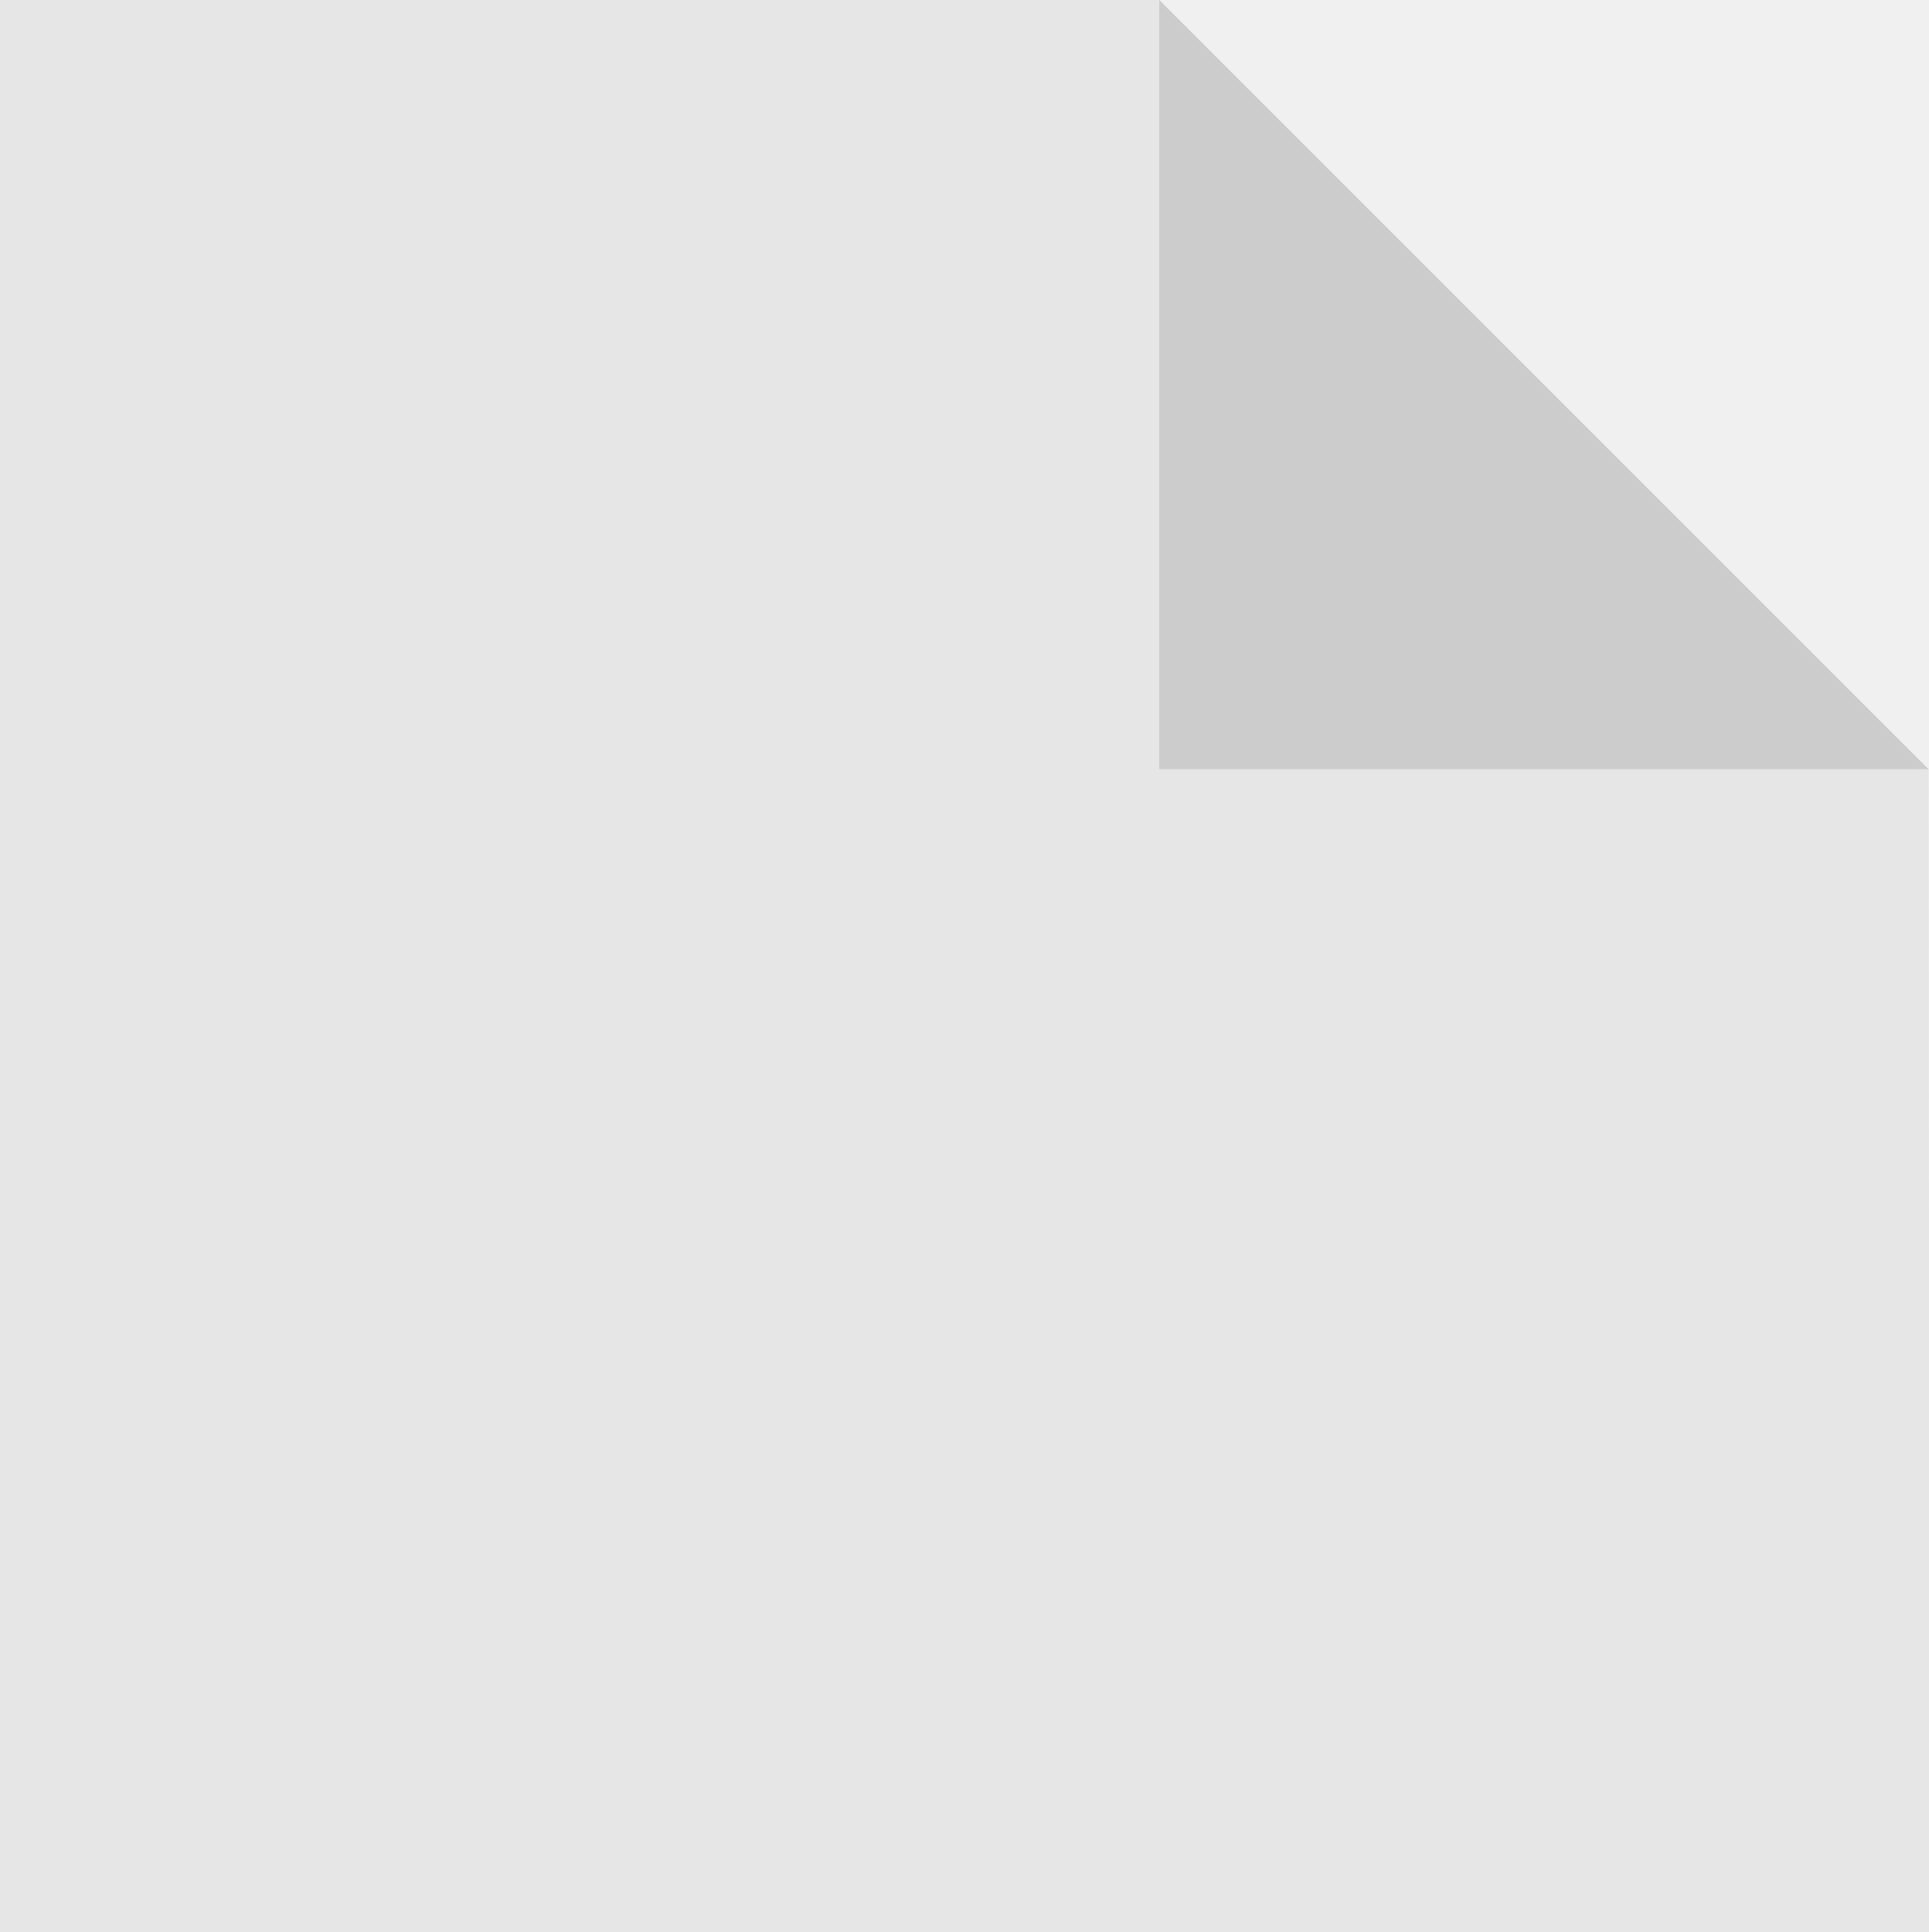
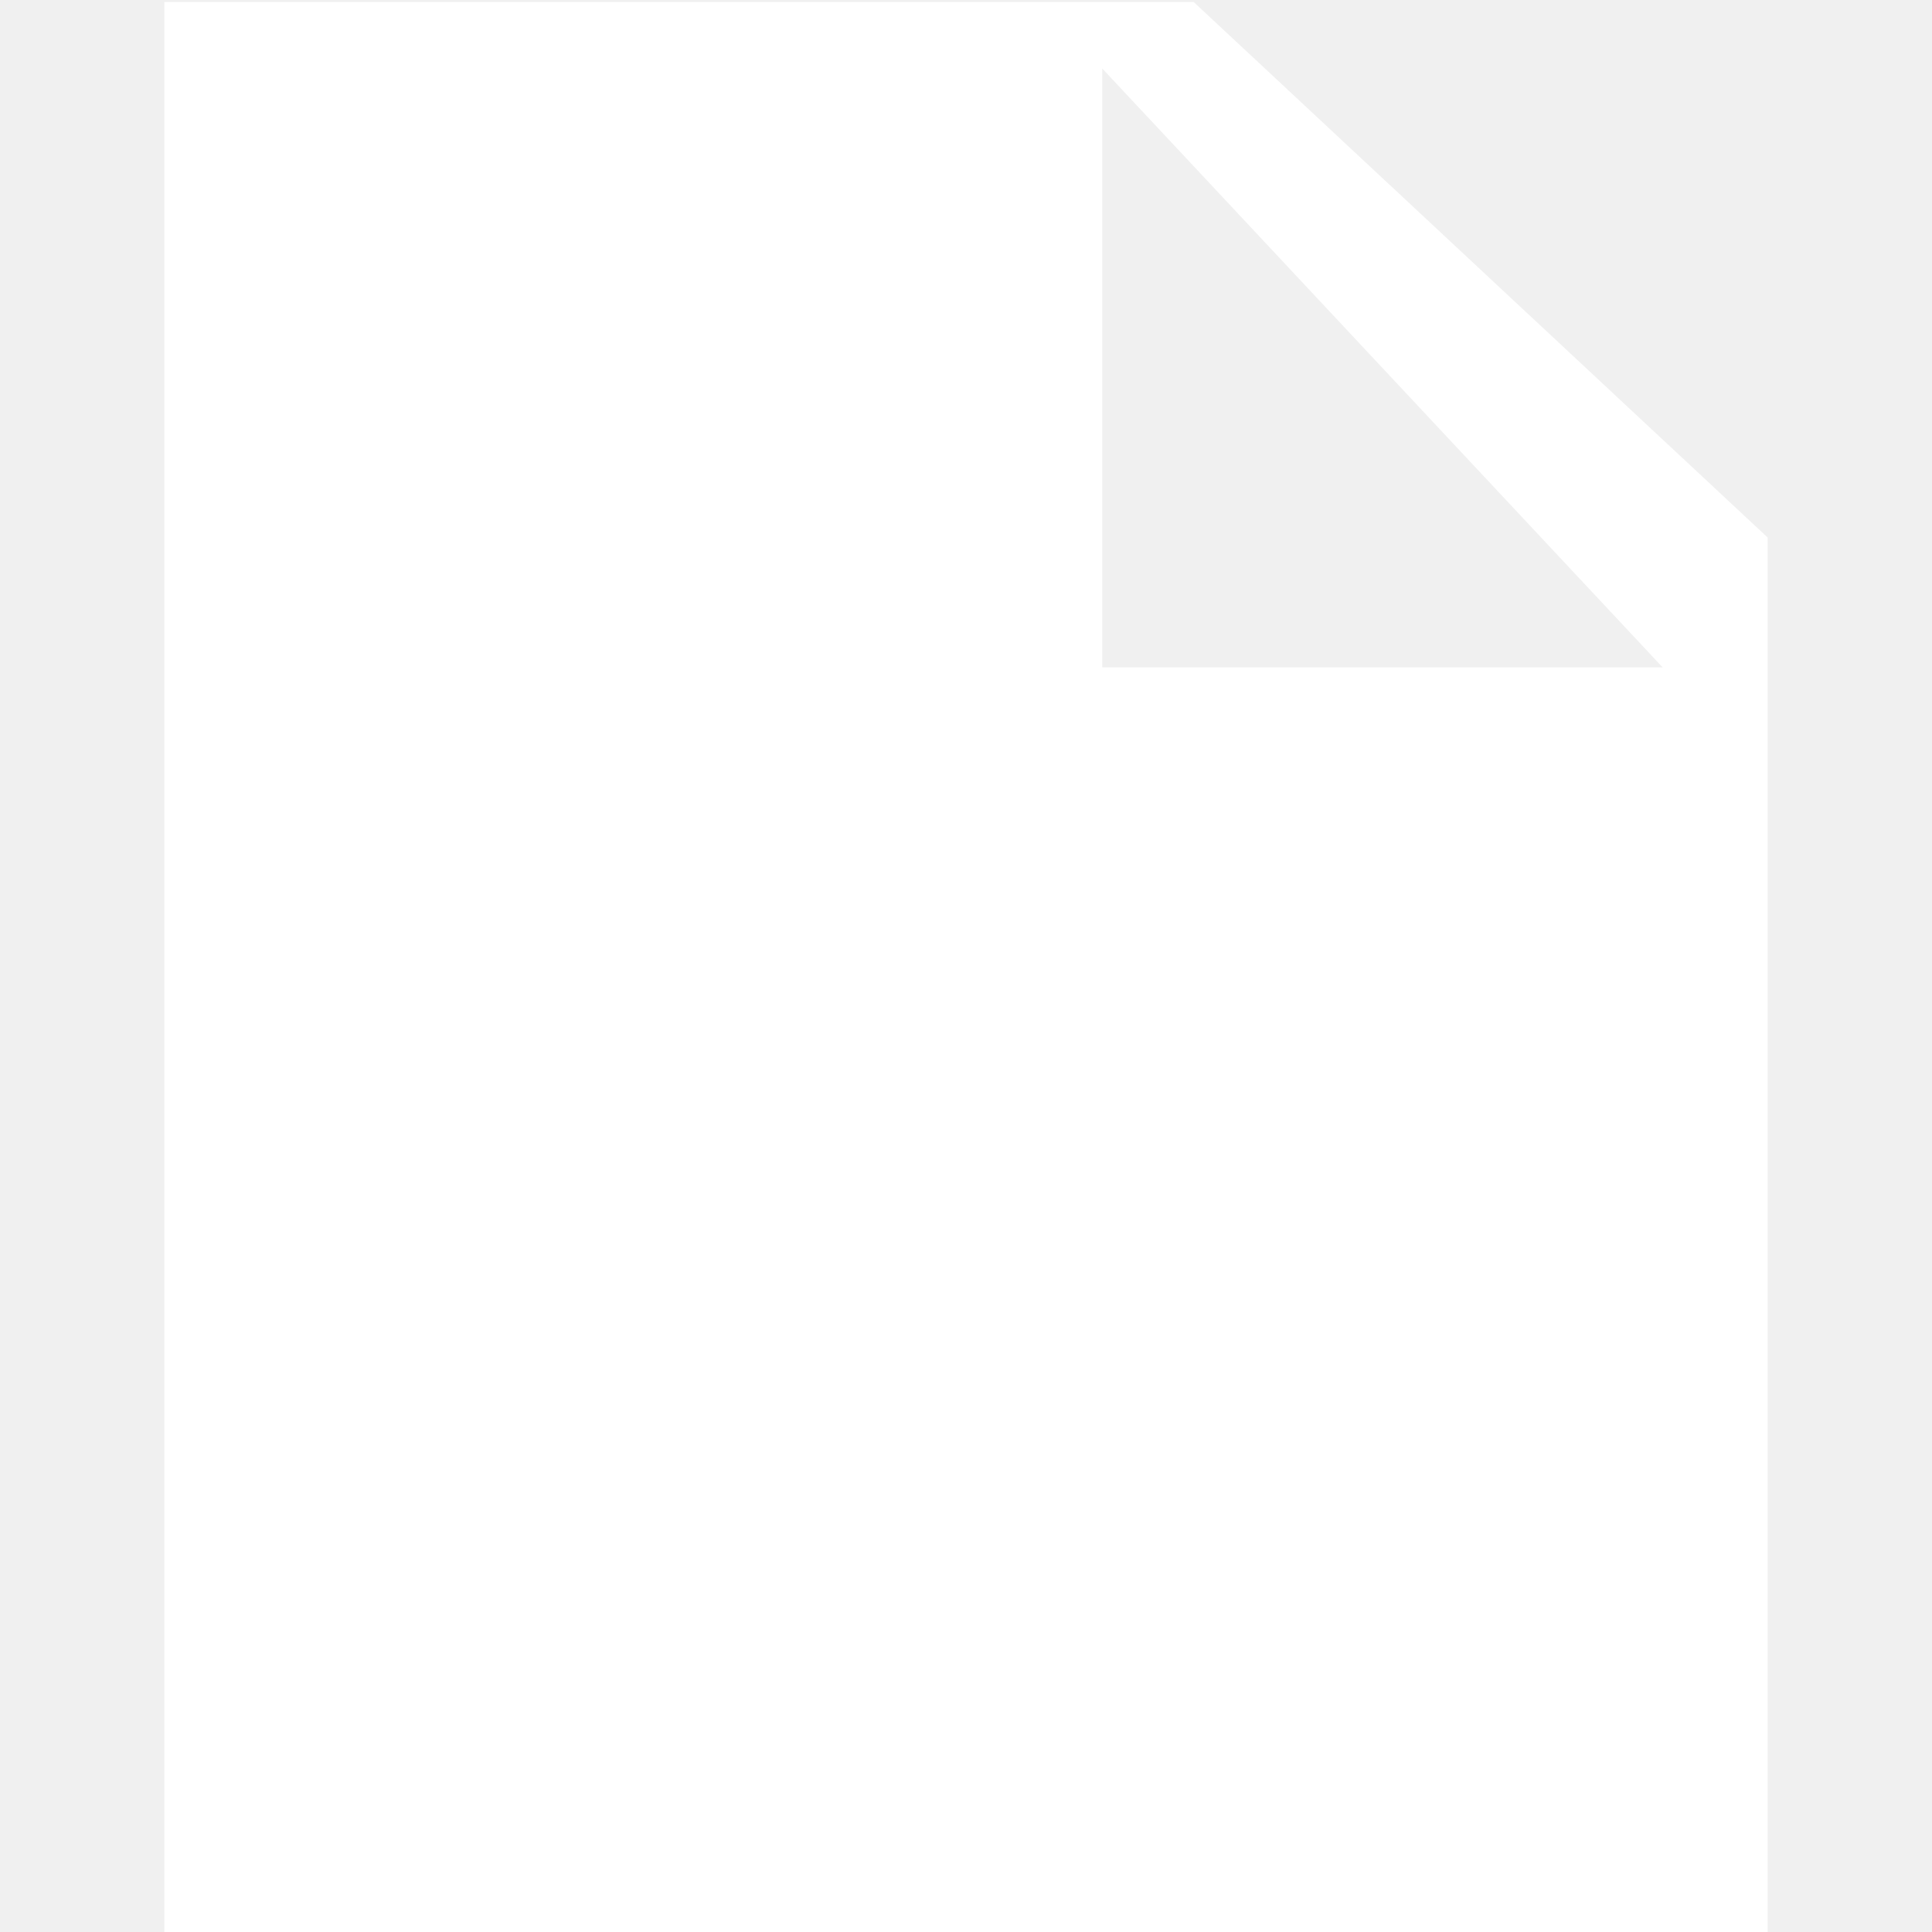
- <svg xmlns="http://www.w3.org/2000/svg" version="1.1" id="Layer_1" x="0px" y="0px" viewBox="0 0 162.7 163" enable-background="new 0 0 162.7 163" xml:space="preserve">
-   <polygon fill="#E6E6E6" points="162.8,163 -0.2,163 -0.2,0 97.8,0 162.7,64.9 " />
-   <polygon fill="#CCCCCC" points="97.8,0 162.7,64.9 97.8,64.9 " />
+ <svg xmlns="http://www.w3.org/2000/svg" version="1.0" id="Layer_1" x="0px" y="0px" viewBox="0 0 482 482" style="enable-background:new 0 0 482 482;" xml:space="preserve">
+   <path style="fill:#FFFFFF;" d="M297.8,0.5H41v482h400V134.1L297.8,0.5z M275,166.5V17.1l139.8,149.4H275z" />
</svg>
